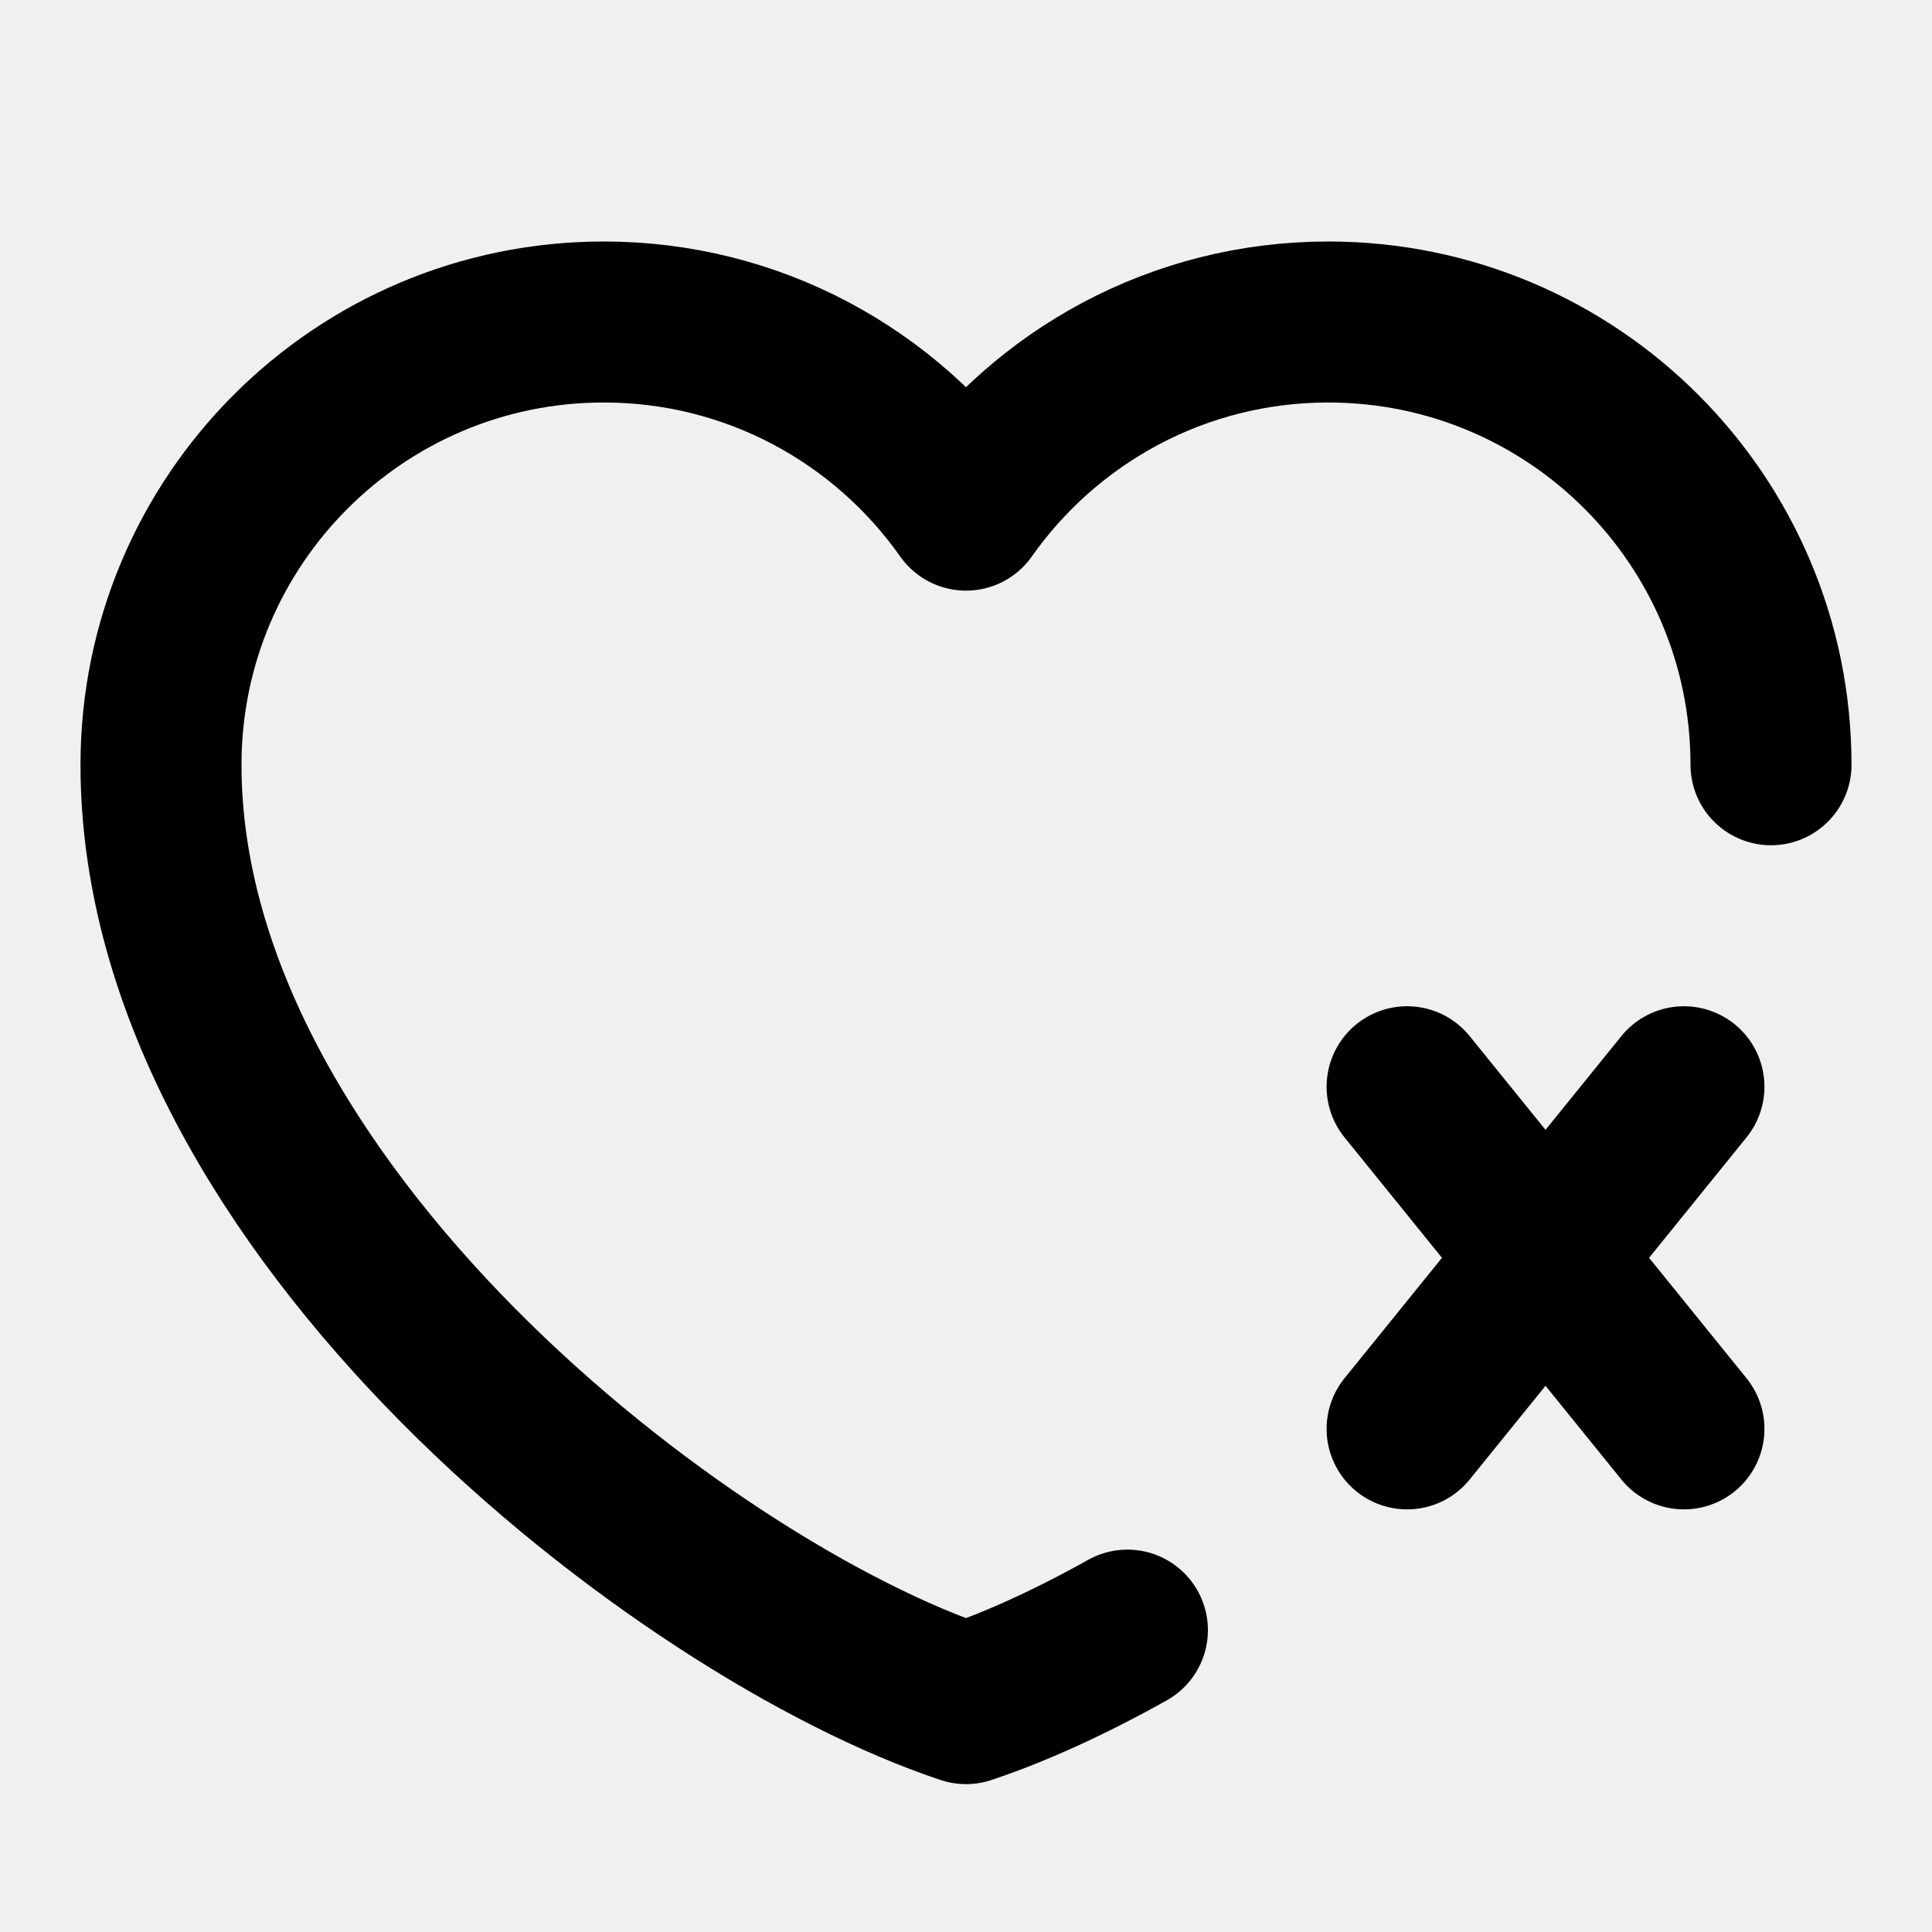
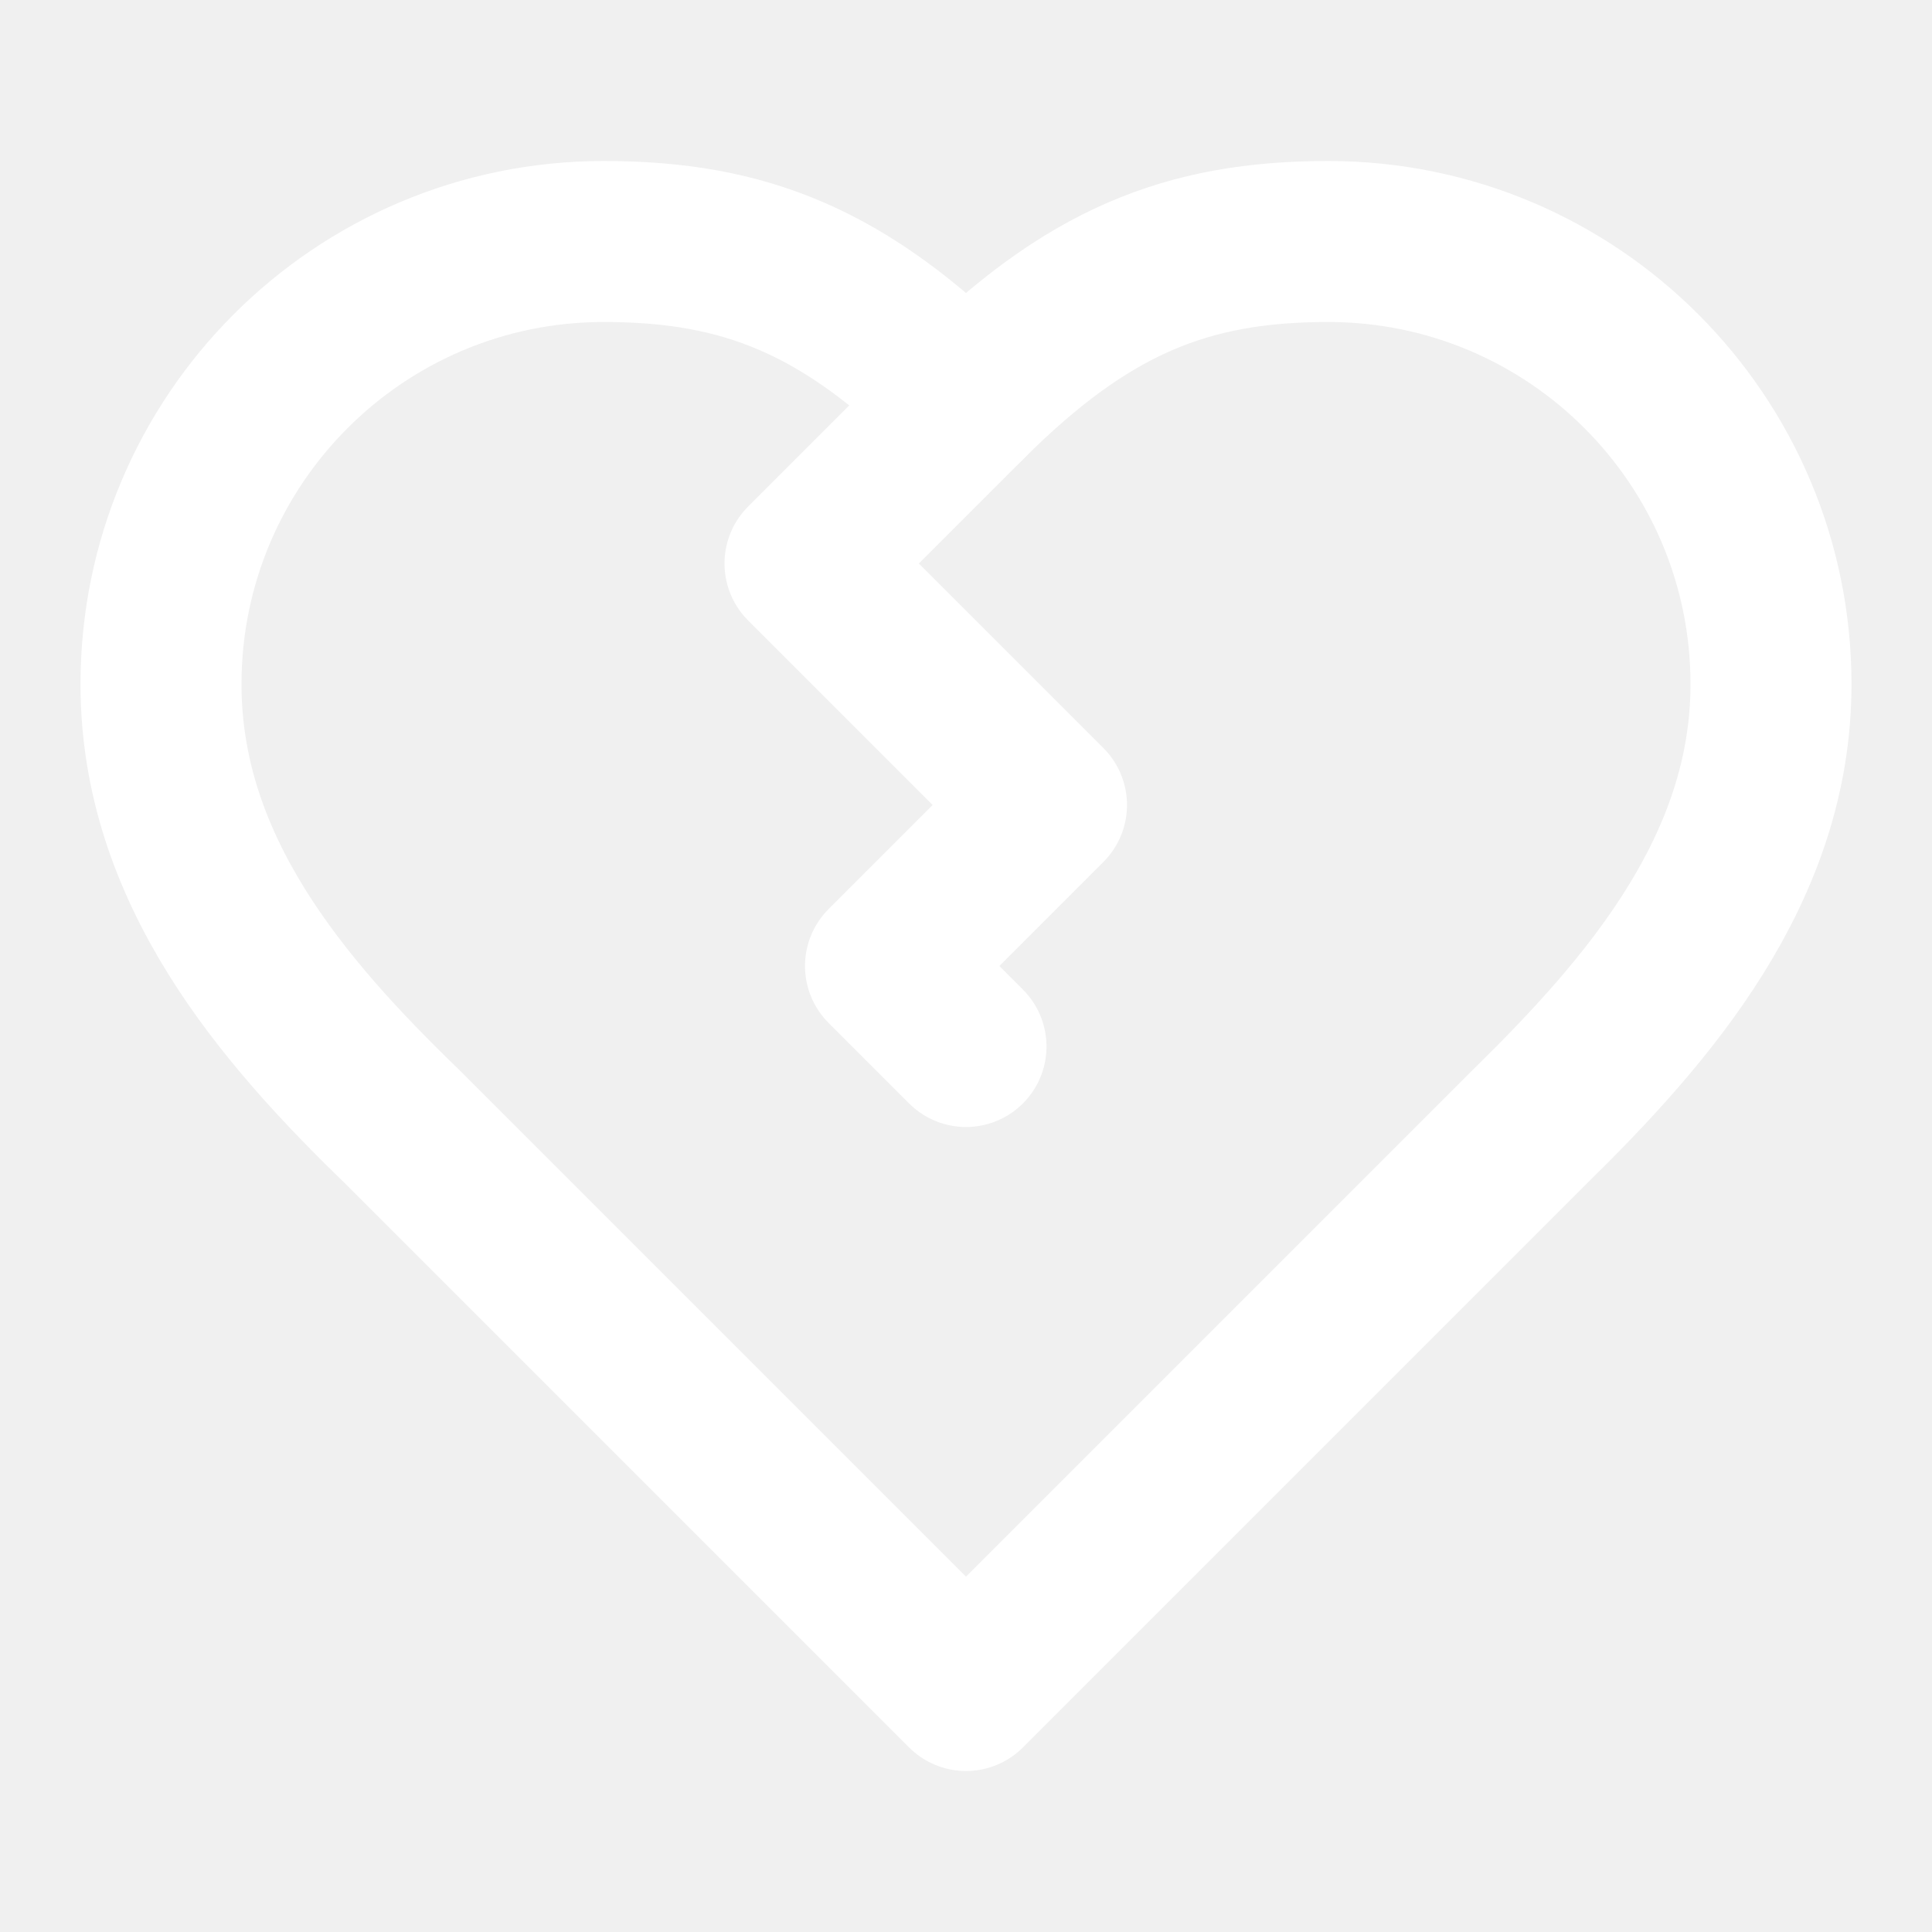
- <svg xmlns="http://www.w3.org/2000/svg" width="800px" height="800px" viewBox="0 0 48 48" fill="none">
-   <rect width="48" height="48" fill="white" fill-opacity="0.01" />
-   <path d="M44 19C44 12.925 39.075 8 33 8C29.28 8 25.991 9.847 24 12.674C22.009 9.847 18.72 8 15 8C8.925 8 4 12.925 4 19C4 30 17 40 24 42.326C25.194 41.929 26.562 41.31 28.01 40.5" stroke="#000000" stroke-width="4" stroke-linecap="round" stroke-linejoin="round" />
-   <path d="M34.959 27L41.837 35.5" stroke="#000000" stroke-width="4" stroke-linecap="round" stroke-linejoin="round" />
-   <path d="M41.837 27L34.959 35.5" stroke="#000000" stroke-width="4" stroke-linecap="round" stroke-linejoin="round" />
+ <svg xmlns="http://www.w3.org/2000/svg" width="32" height="32" viewBox="0 0 24 24" fill="none" stroke="white" stroke-width="2" stroke-linecap="round" stroke-linejoin="round">
+   <path d="M19 14c1.49-1.46 3-3.21 3-5.5A5.5 5.5 0 0 0 16.5 3c-1.76 0-3 .5-4.5 2-1.5-1.5-2.74-2-4.5-2A5.5 5.5 0 0 0 2 8.5c0 2.3 1.5 4.05 3 5.5l7 7Z" />
+   <path d="m12 13-1-1 2-2-3-3 2-2" />
</svg>
